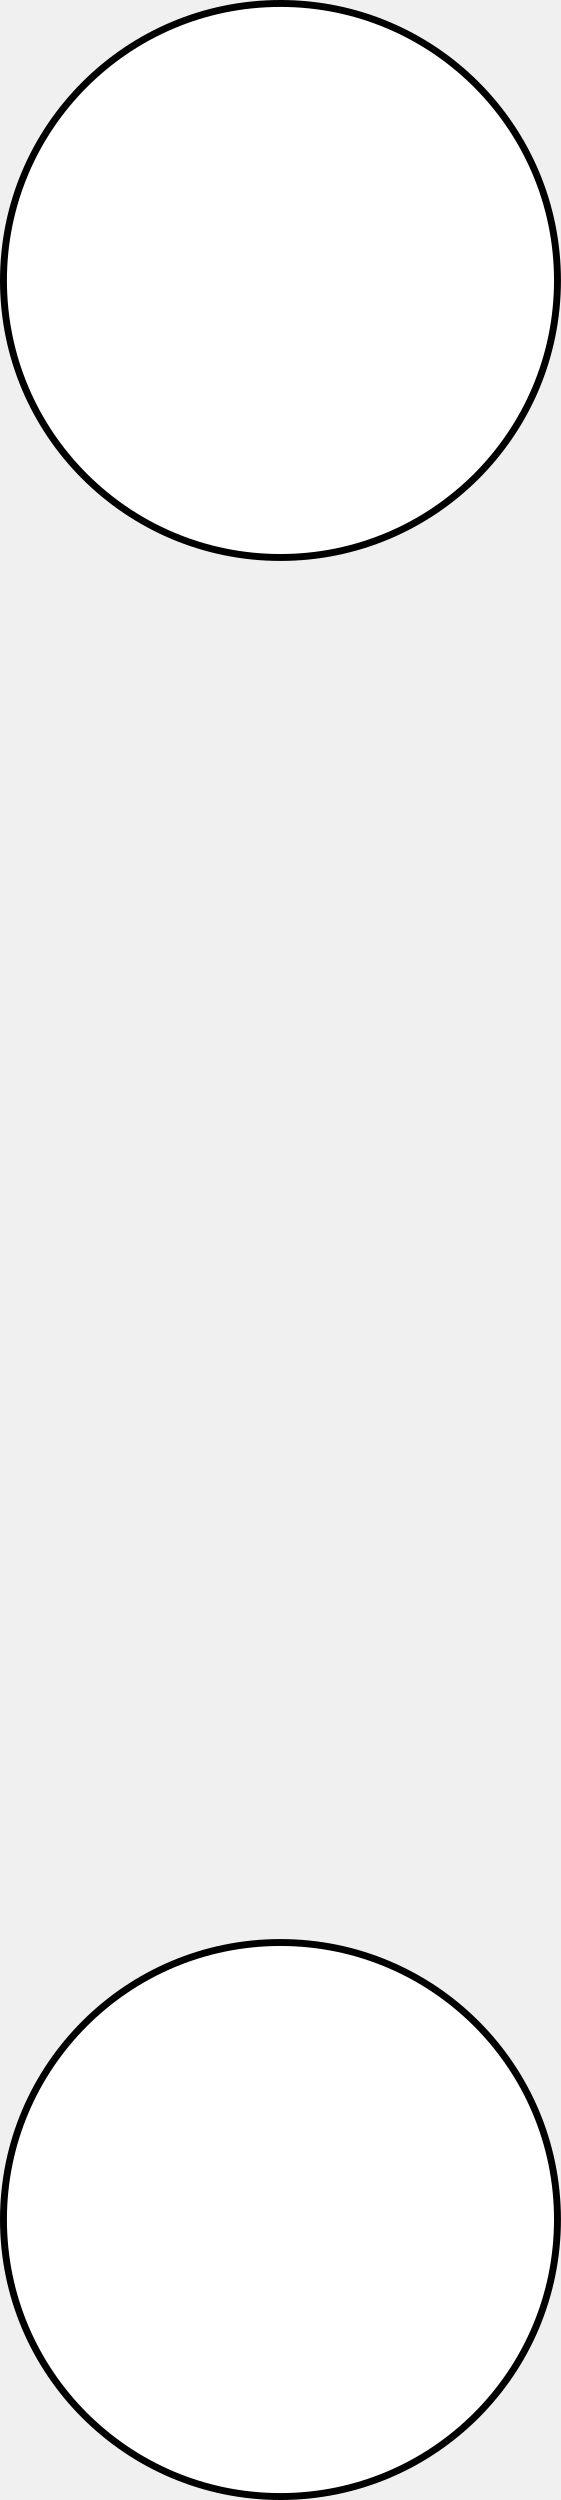
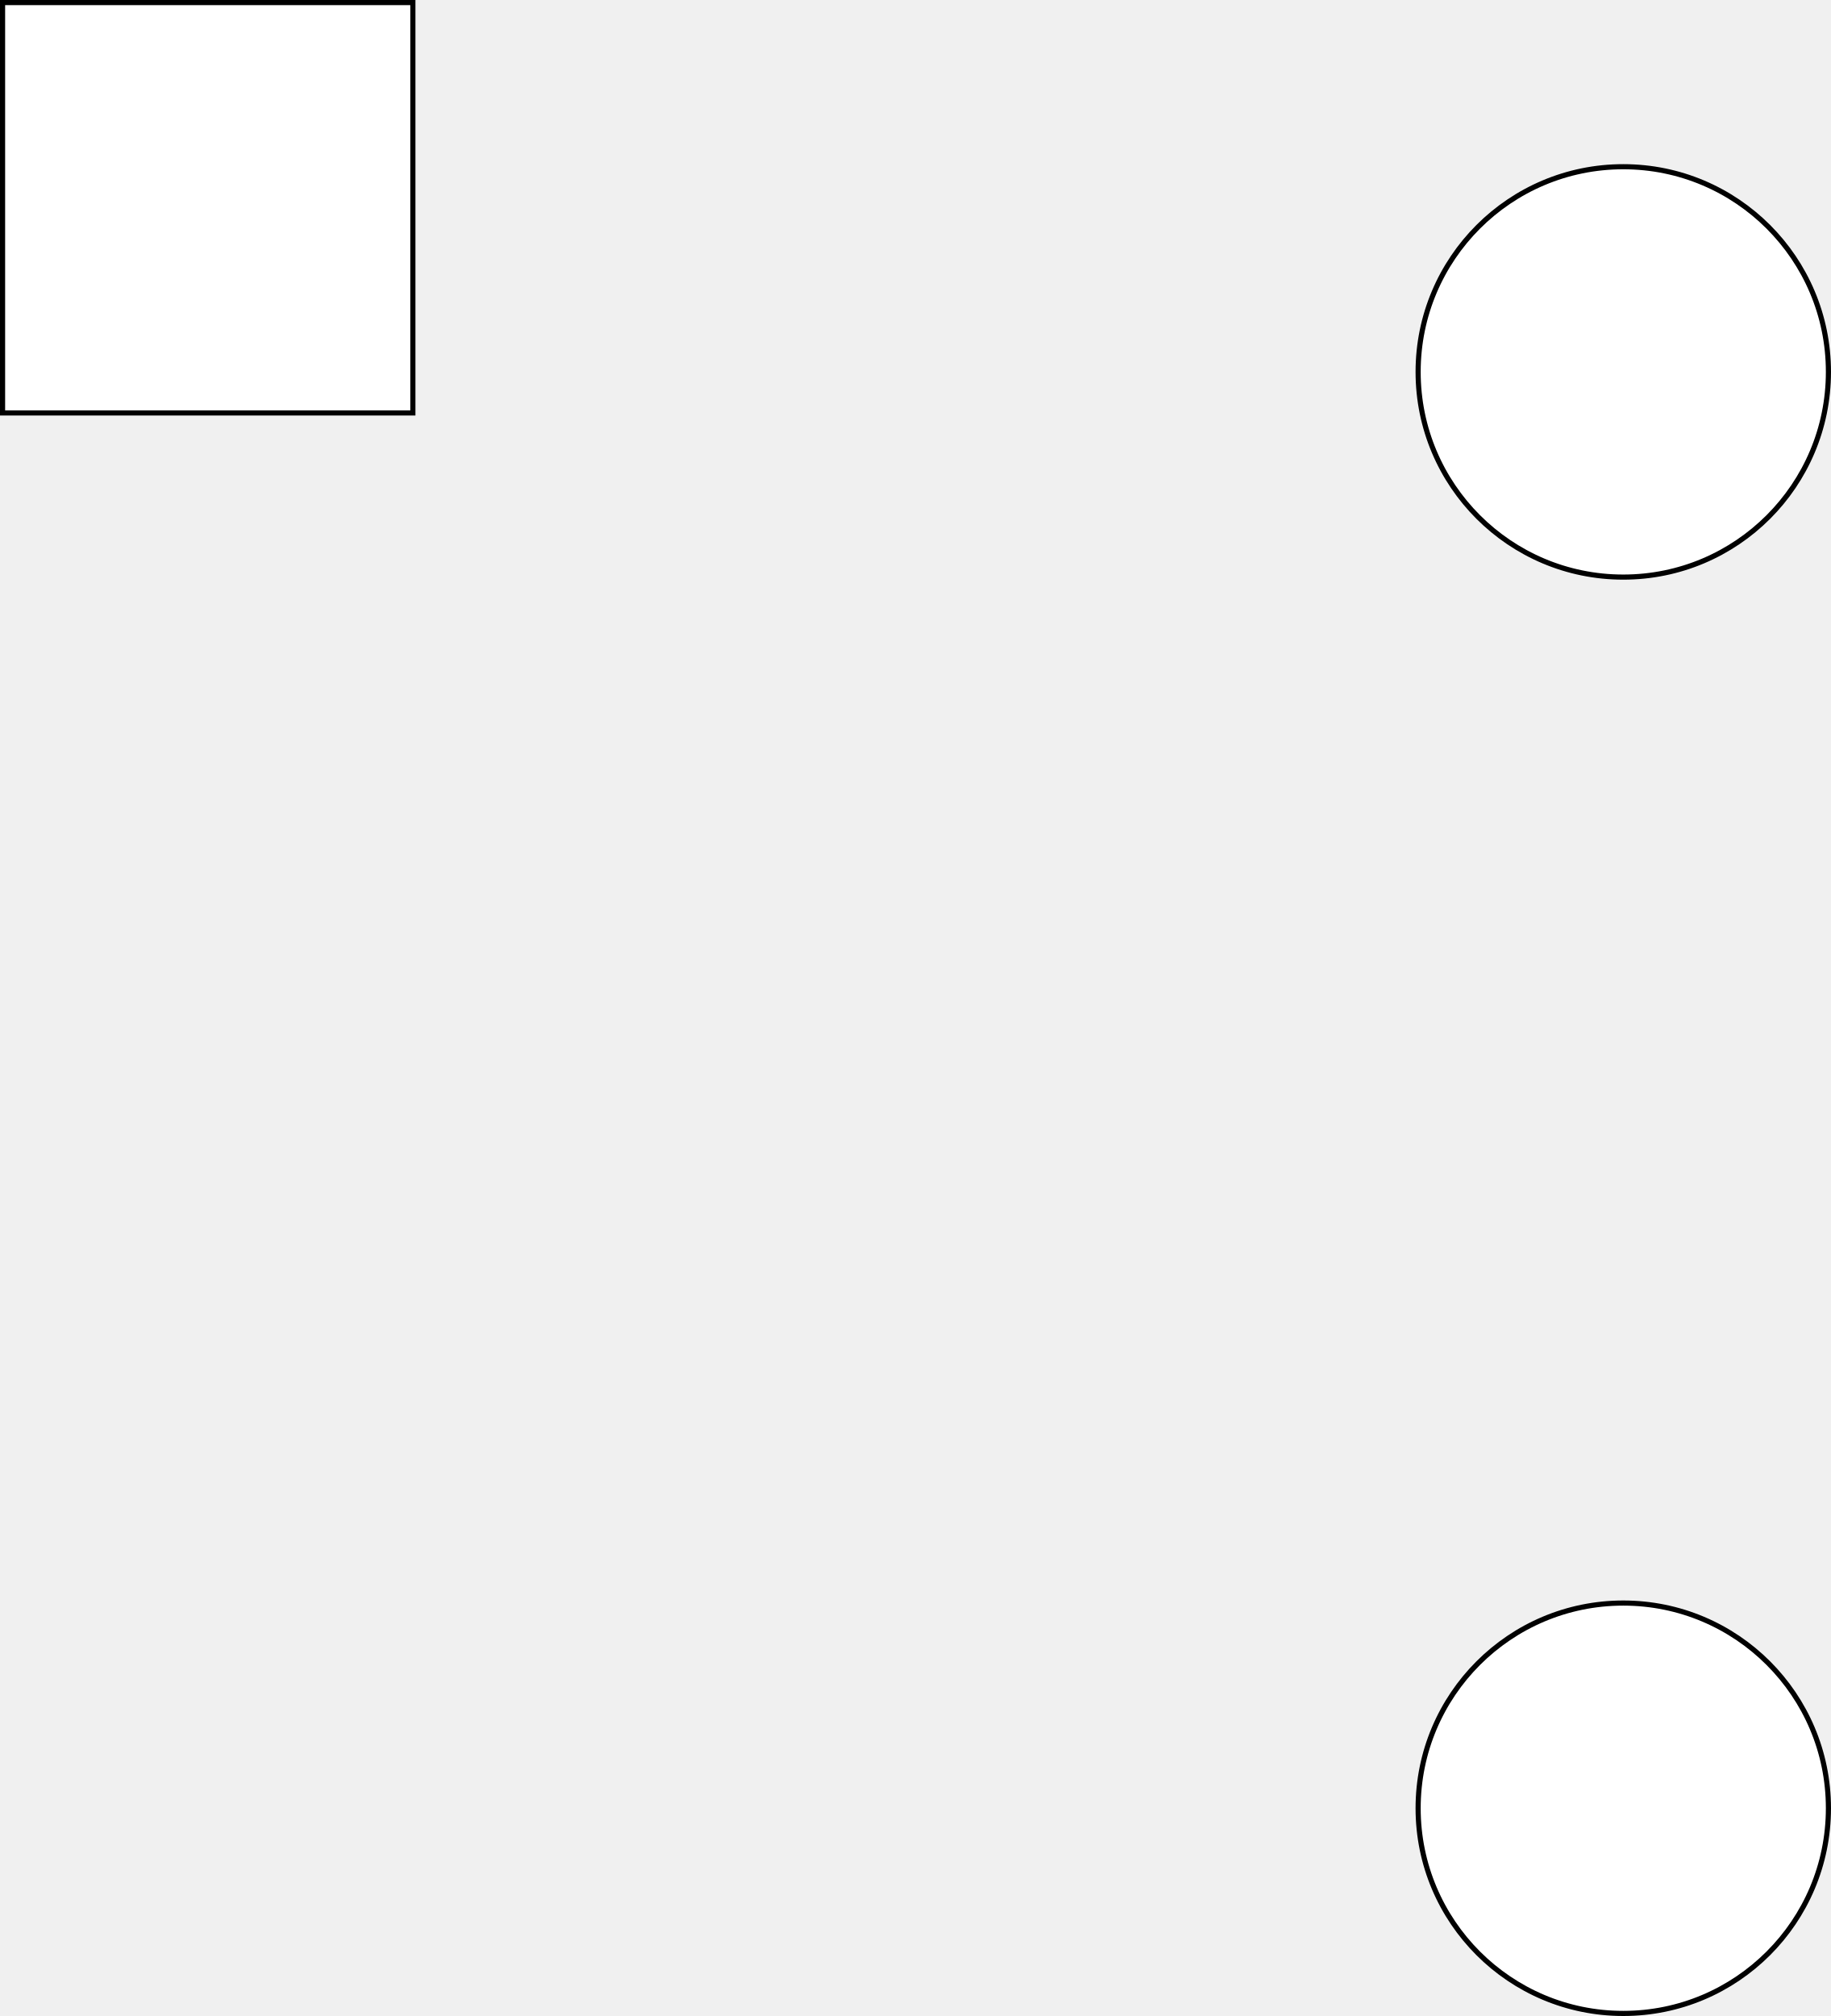
- <svg xmlns="http://www.w3.org/2000/svg" version="1.1" width="81px" height="361px" viewBox="-0.5 -0.5 81 361" content="&lt;mxfile host=&quot;app.diagrams.net&quot; modified=&quot;2020-08-20T11:24:59.439Z&quot; agent=&quot;5.0 (Macintosh)&quot; etag=&quot;wq45EUxGXUneQeL5nRYj&quot; version=&quot;13.6.4&quot; type=&quot;github&quot;&gt;&lt;diagram id=&quot;SIw1LkZyycSnxW6kpnLb&quot; name=&quot;第 1 页&quot;&gt;1ZTBboMwDIafhuMkIBttjy1rtx0mdeuh0m4RcUmqQFCaFtjTz11MAVWVtsMOO2F/dhznt0XA0qJ5srySr0aADuJQNAF7DOI4mswS/JxJSyR6mHqSWyU8C3uwUZ9AiR09KgEHYh45Y7RT1RhmpiwhcyPGrTX1OG1ntBiBiudwBTYZ19d0q4STnk7jSc+fQeWyuzlKZj5S8C6ZXnKQXJh6gNgyYKk1xnmraFLQZ/XGuqxuRC+NWSjdTw5M2my+TsPj6W39vl/tt/Py5eOOqpy4PtKDqVnXdgpgFRQbnUUtlYNNxbNzpMaBI5Ou0OhFaPJD5SewUw3gpQuqDdZBc7Pp6CIFLhGYApxtMYUOsHtSj/aHdWrWg2EQkoM5dIzT+PNL5V4hNEikXwgW/zPBkvDPBEO3397v2OAnwJZf&lt;/diagram&gt;&lt;/mxfile&gt;" resource="https://app.diagrams.net/#Hwu0hgl%2Fnote%2Fmaster%2F%E6%9C%AA%E5%91%BD%E5%90%8D%E7%BB%98%E5%9B%BE.svg">
+ <svg xmlns="http://www.w3.org/2000/svg" version="1.1" width="357px" height="393px" viewBox="-0.5 -0.5 357 393" content="&lt;mxfile host=&quot;app.diagrams.net&quot; modified=&quot;2020-08-20T11:25:29.639Z&quot; agent=&quot;5.0 (Macintosh)&quot; etag=&quot;xQkr9BUU6KmhIGXnXBOy&quot; version=&quot;13.6.4&quot; type=&quot;github&quot;&gt;&lt;diagram id=&quot;SIw1LkZyycSnxW6kpnLb&quot; name=&quot;第 1 页&quot;&gt;1ZRBb4IwFIB/DcclQB3gUZluOyxx82CyW0OftKZQUqvAfv3q+hCIMdsOi9mJ9nuP1/Z7BY+kRfOoacVfFAPphT5rPPLghWEQTyP7OJEWSXCfOJJrwRzze7AWH4CJHT0IBntkDhmlpBHVGGaqLCEzI0a1VvU4baskG4GK5nAB1hmVl3QjmOGOJmHc8ycQOe9WDqKpixS0S8aT7Dllqh4gsvBIqpUyblQ0KciTvbGX5ZXoeWMaSvOTF+I2m61S/3B8Xb3tlrvNrHx+v8MqRyoPeGDcrGk7A7aKlW0n85oLA+uKZqdIbRtuGTeFtLPADum+ch3YigbsonOsDdpAc3XTwVmFvUSgCjC6tSn4ApmgPbw/pLNZD5qBiA/60DGK7c/PlXtDdoCSfiEs/GfCIv/Gwsj3wm6gKZqMLIVJ8leW7LT/xr9ig18lWXwC&lt;/diagram&gt;&lt;/mxfile&gt;" resource="https://app.diagrams.net/#Hwu0hgl%2Fnote%2Fmaster%2F%E6%9C%AA%E5%91%BD%E5%90%8D%E7%BB%98%E5%9B%BE.svg">
  <defs />
  <g>
-     <ellipse cx="40" cy="40" rx="40" ry="40" fill="#ffffff" stroke="#000000" pointer-events="all" />
-     <ellipse cx="40" cy="320" rx="40" ry="40" fill="#ffffff" stroke="#000000" pointer-events="all" />
+     <ellipse cx="316" cy="72" rx="40" ry="40" fill="#ffffff" stroke="#000000" pointer-events="all" />
+     <ellipse cx="316" cy="352" rx="40" ry="40" fill="#ffffff" stroke="#000000" pointer-events="all" />
+     <rect x="0" y="0" width="80" height="80" fill="#ffffff" stroke="#000000" pointer-events="all" />
  </g>
</svg>
